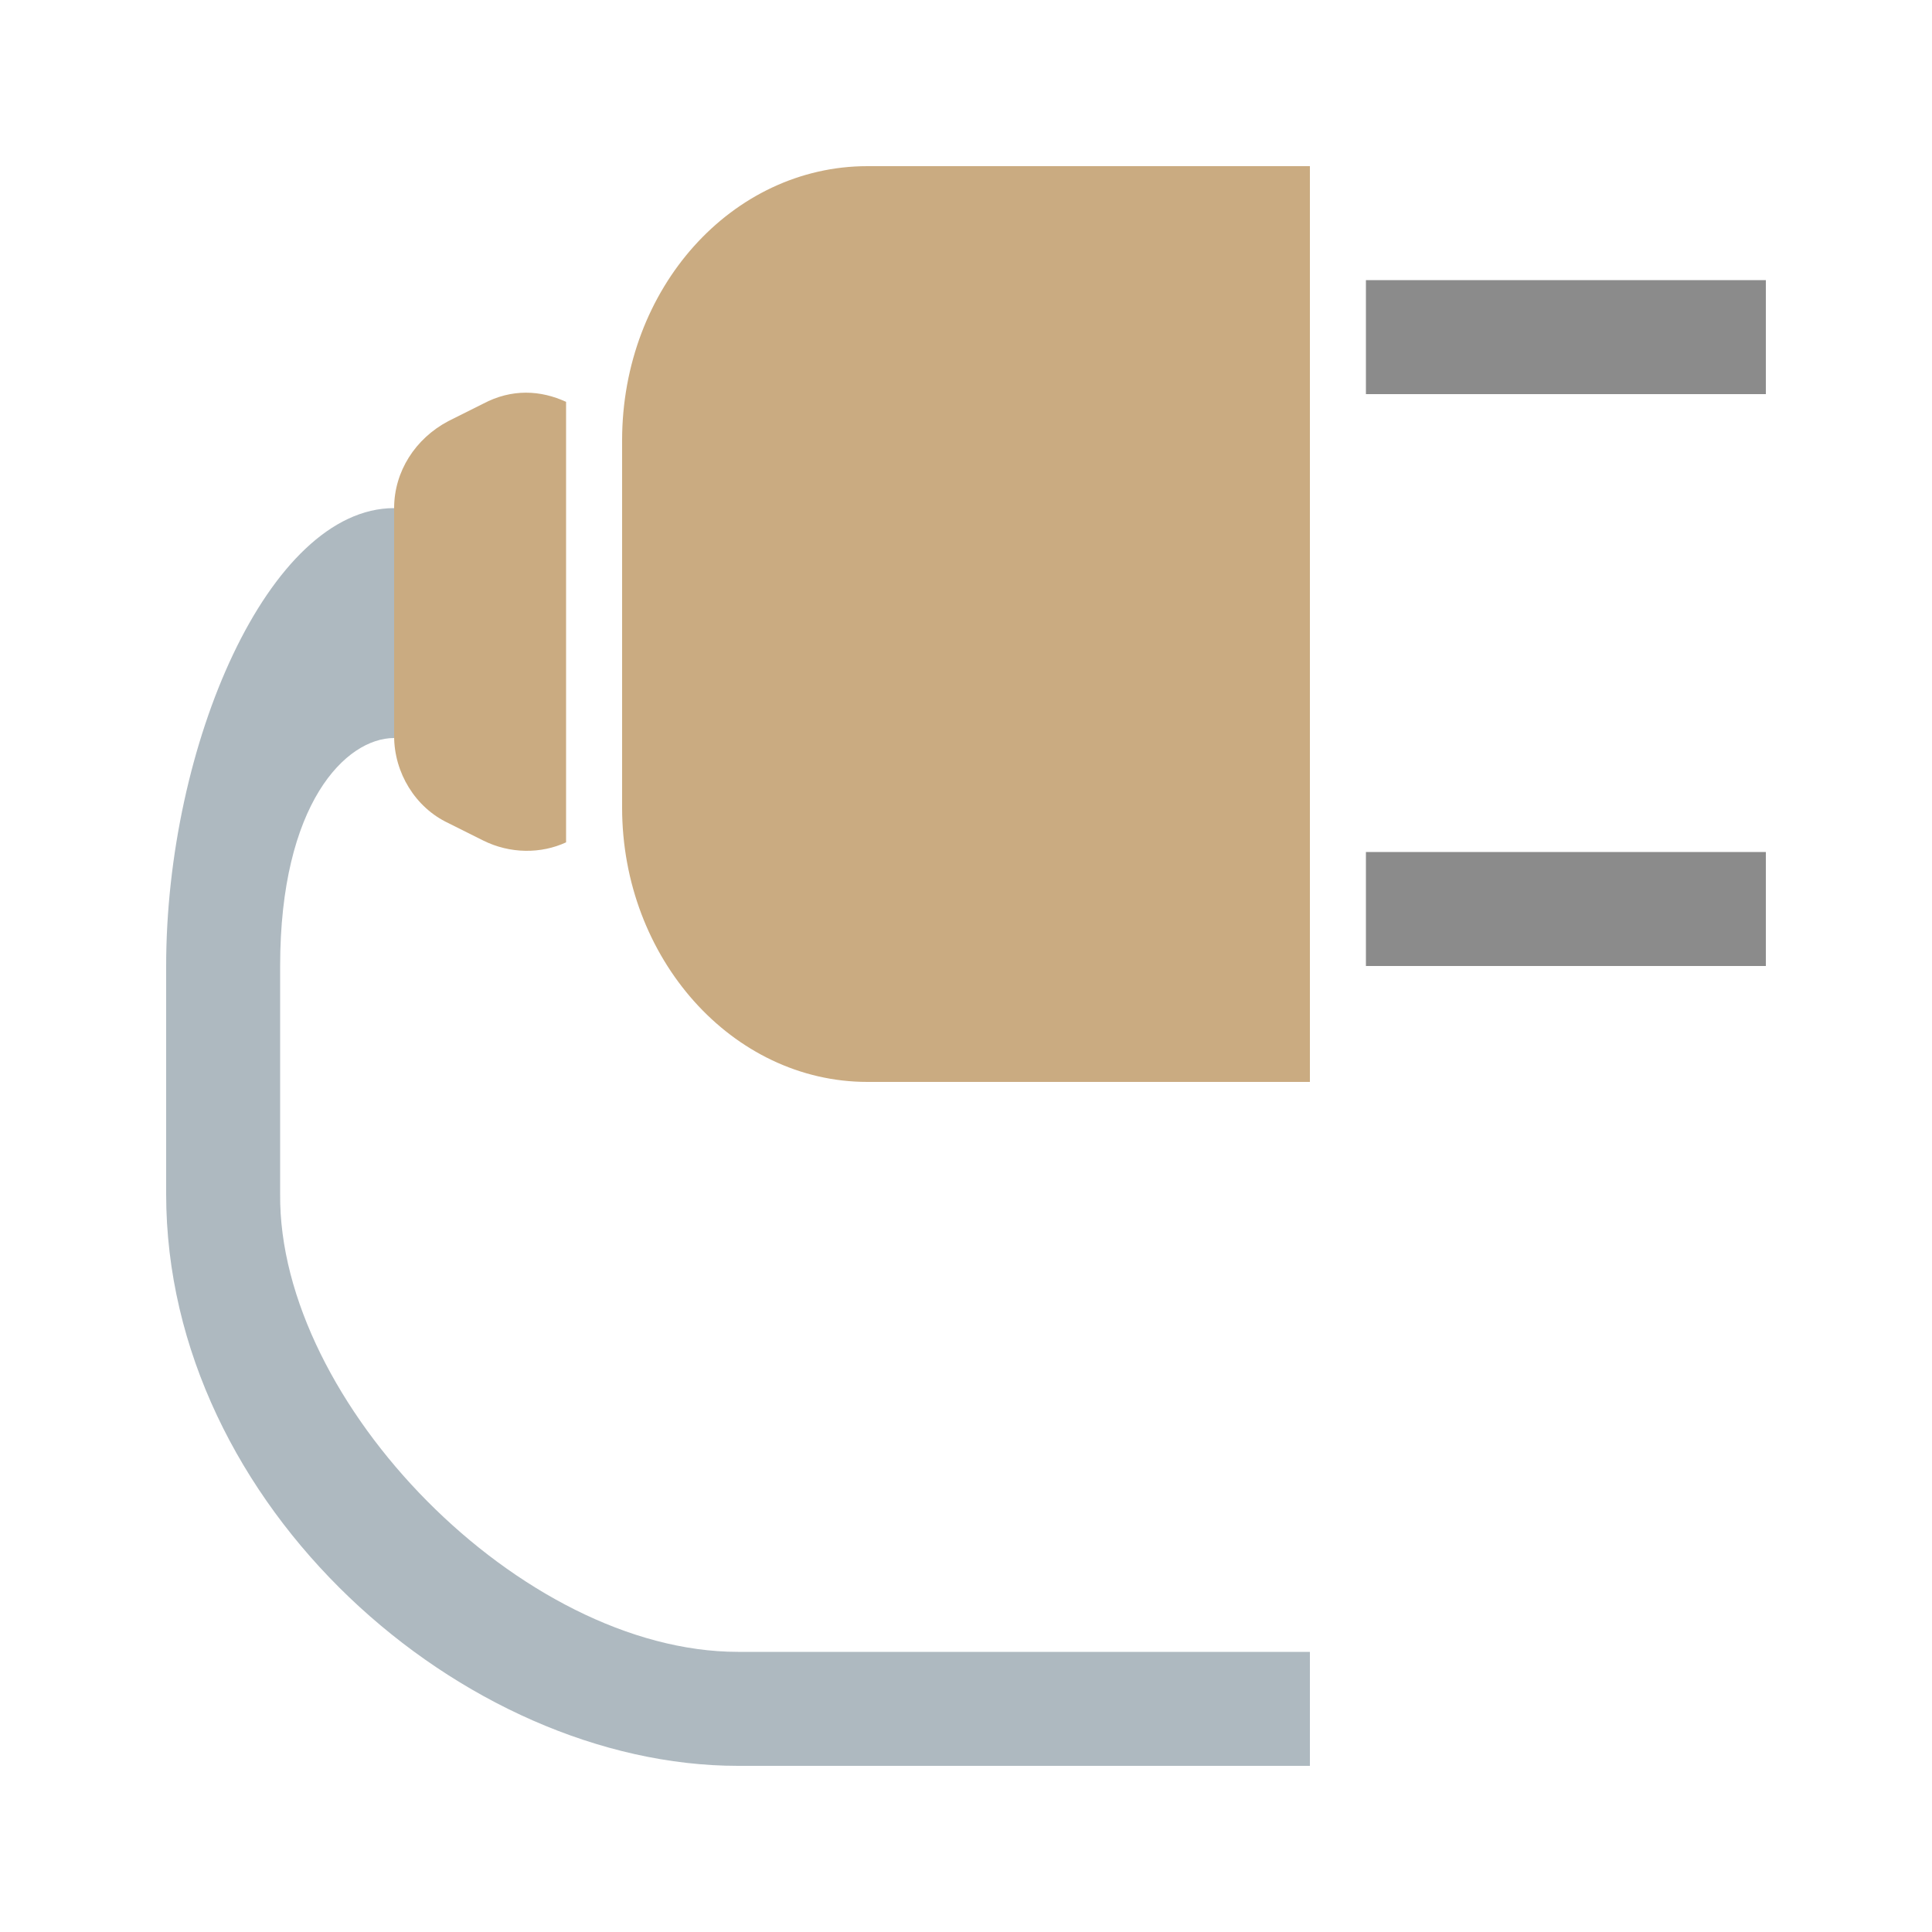
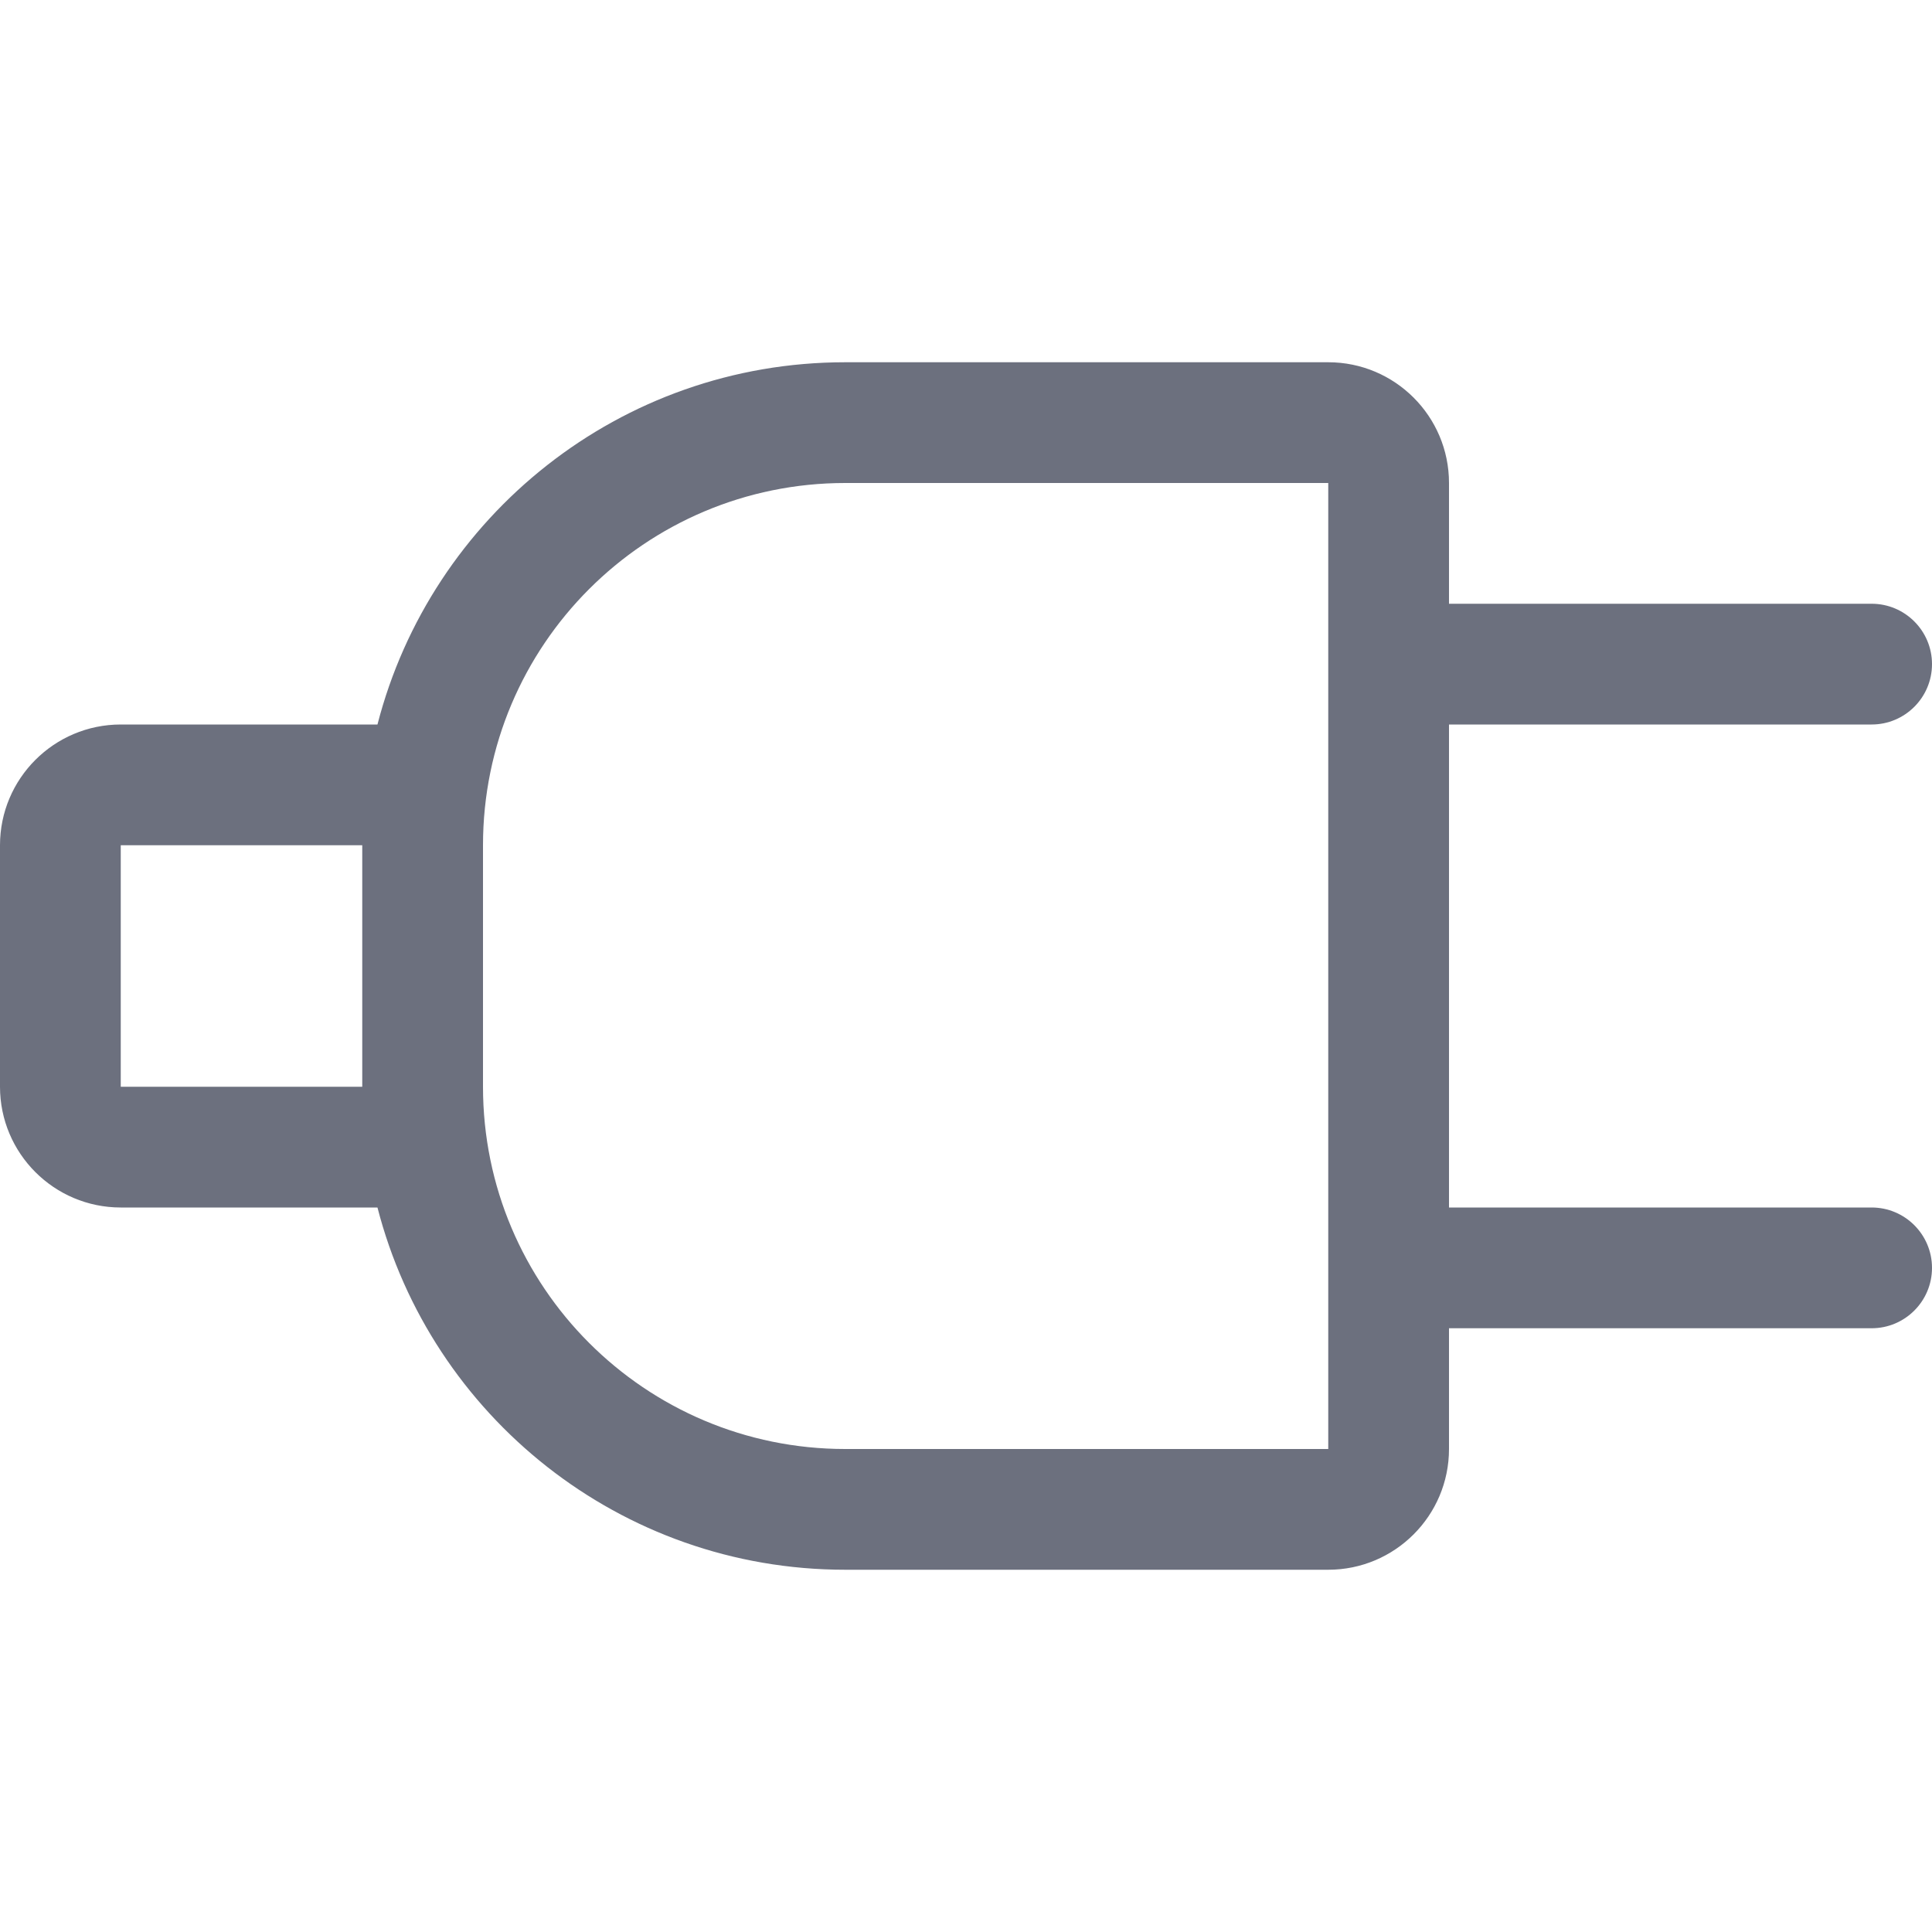
- <svg xmlns="http://www.w3.org/2000/svg" version="1.1" id="Layer_1" x="0px" y="0px" width="100px" height="100px" viewBox="0 0 100 100" enable-background="new 0 0 100 100" xml:space="preserve">
-   <path fill-rule="evenodd" clip-rule="evenodd" fill="#BD9662" fill-opacity="0.8" d="M20.4,38.1c0,1.9,1.1,3.7,2.8,4.5l1.8,0.9  c1.4,0.7,3,0.7,4.3,0.1v-8.4v-6v-8.4c-1.3-0.6-2.8-0.7-4.3,0.1l-1.8,0.9c-1.7,0.9-2.8,2.6-2.8,4.5v2.9v6  C20.4,35.2,20.4,38.1,20.4,38.1z" />
-   <path fill-rule="evenodd" clip-rule="evenodd" fill="#9AA7B0" fill-opacity="0.8" d="M38.2,85.5c-11.2,0-23.8-12.9-23.7-23.7V50  c0-8.4,3.4-11.8,5.9-11.8V26.3C13.9,26.3,8.6,38.6,8.6,50v11.8C8.6,78,24,91.4,38.2,91.4h29.6v-5.9H38.2z" />
-   <path fill-rule="evenodd" clip-rule="evenodd" fill="#BD9662" fill-opacity="0.8" d="M44.9,8.6h22.9V53v3h-8.9h-14  c-7,0-12.7-6.4-12.7-14.2v-19C32.2,14.9,37.9,8.6,44.9,8.6z" />
-   <rect x="70.7" y="44.1" fill-rule="evenodd" clip-rule="evenodd" fill="#6E6E6E" fill-opacity="0.8" width="20.7" height="5.9" />
-   <rect x="70.7" y="14.5" fill-rule="evenodd" clip-rule="evenodd" fill="#6E6E6E" fill-opacity="0.8" width="20.7" height="5.9" />
+ <svg xmlns="http://www.w3.org/2000/svg" width="16" height="16" viewBox="0 0 16 16" fill="none">
+   <path fill-rule="evenodd" clip-rule="evenodd" d="M11 4H7C5.343 4 4 5.343 4 7V9C4 10.657 5.343 12 7 12H11V11V10V6V5V4ZM12 5V4C12 3.448 11.552 3 11 3H7C5.136 3 3.57 4.275 3.126 6H1C0.448 6 0 6.448 0 7V9C0 9.552 0.448 10 1 10H3.126C3.57 11.725 5.136 13 7 13H11C11.552 13 12 12.552 12 12V11H15.5C15.776 11 16 10.776 16 10.5C16 10.224 15.776 10 15.5 10H12V6H15.5C15.776 6 16 5.776 16 5.5C16 5.224 15.776 5 15.5 5H12ZM3 7V9H1V7L3 7Z" fill="#6C707E" />
</svg>
